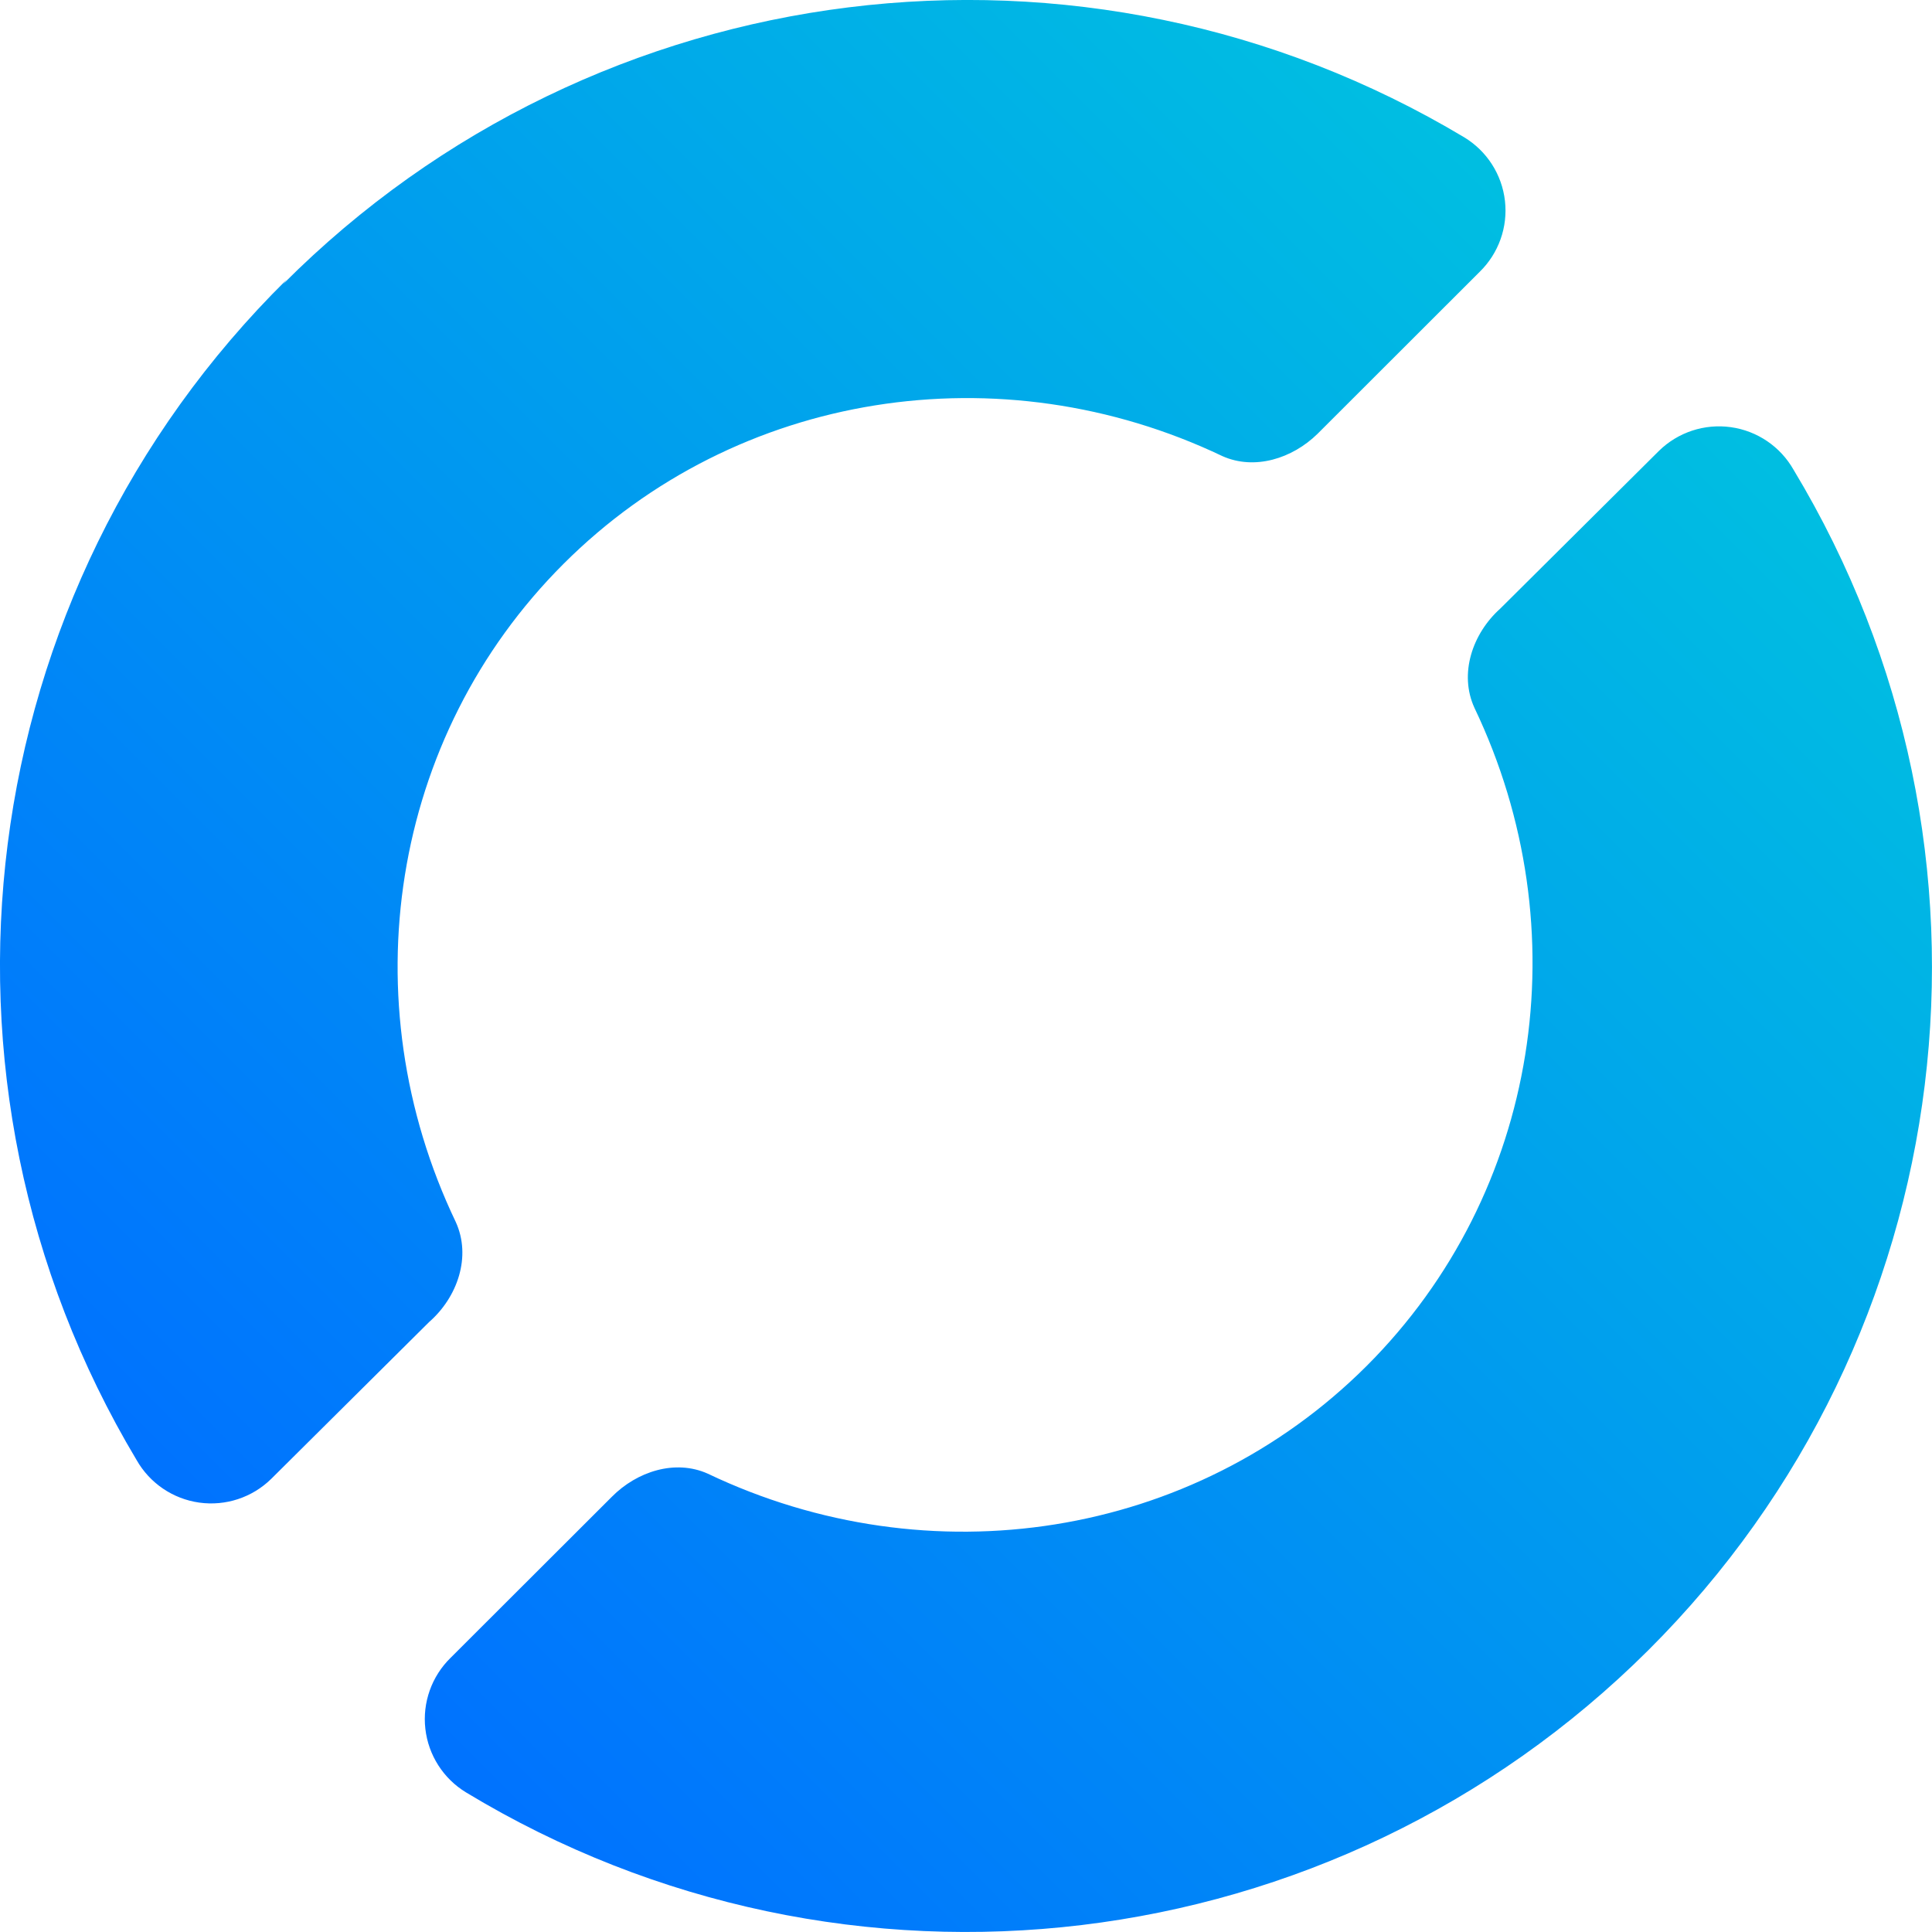
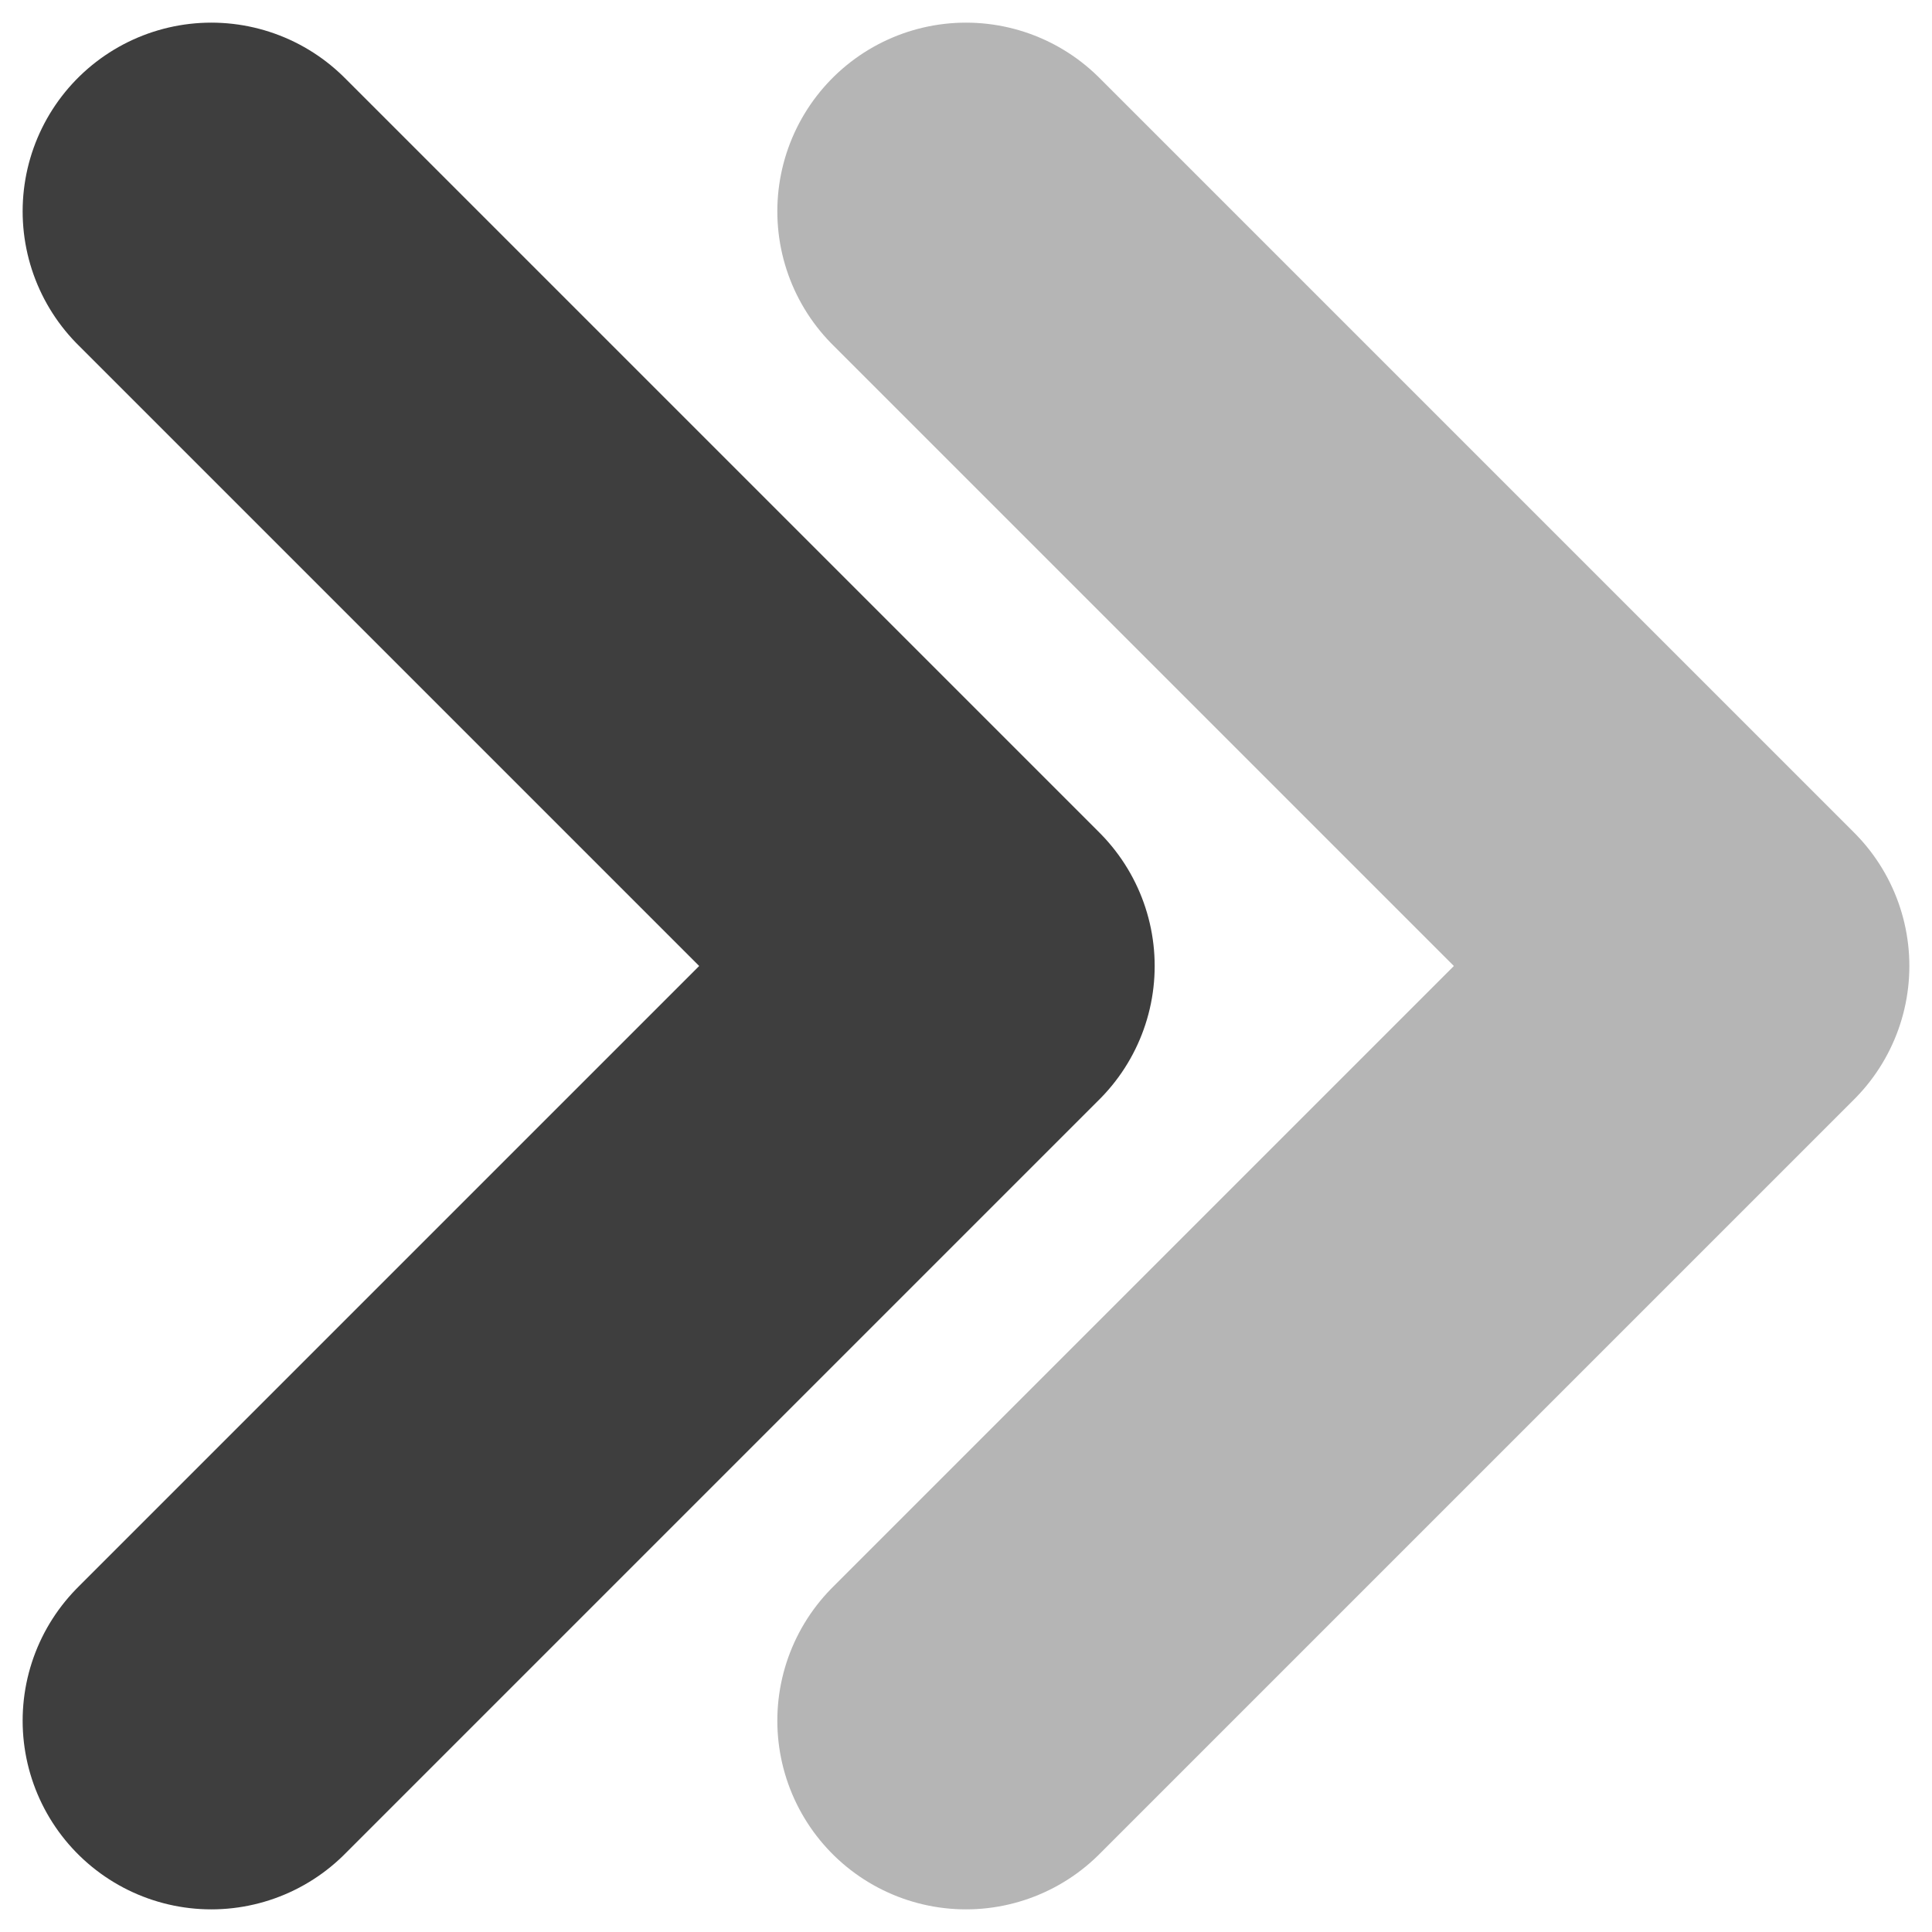
- <svg xmlns="http://www.w3.org/2000/svg" xmlns:xlink="http://www.w3.org/1999/xlink" xml:space="preserve" viewBox="66.993 897.484 26 26">
-   <linearGradient id="a" x1=".148" x2=".845" y1=".851" y2=".154" gradientTransform="matrix(26.301 0 0 26.331 90.674 911.757)" gradientUnits="userSpaceOnUse">
-     <stop offset="0" stop-color="#0071ff" />
-     <stop offset="1" stop-color="#00bfe1" />
-   </linearGradient>
-   <defs>
-     <linearGradient xlink:href="#a" id="b" x1=".148" x2=".845" y1=".851" y2=".154" gradientTransform="matrix(26.00048 0 0 25.99935 66.993 897.485)" gradientUnits="userSpaceOnUse" />
-   </defs>
-   <path fill="url(#b)" d="m89.318 903.552-2.135 2.122c-.376.337-.558.879-.347 1.337 1.422 2.976.882 6.524-1.452 8.856-2.335 2.331-5.887 2.87-8.866 1.449-.439-.197-.954-.03-1.292.312l-2.17 2.167a1.154 1.154 0 0 0 .208 1.81 13.005 13.005 0 0 0 15.91-1.912 12.97 12.97 0 0 0 1.956-15.887 1.154 1.154 0 0 0-1.812-.254zm-18.467-2.305a12.969 12.969 0 0 0-2.02 15.885 1.154 1.154 0 0 0 1.812.254l2.124-2.11c.385-.336.572-.884.359-1.348-1.423-2.976-.884-6.524 1.451-8.856 2.334-2.332 5.887-2.871 8.866-1.45.434.194.942.033 1.281-.3l2.182-2.18a1.152 1.152 0 0 0-.208-1.81 13.009 13.009 0 0 0-15.893 1.973z" />
+ <svg xmlns="http://www.w3.org/2000/svg" viewBox="0 0 256 256" width="100%" height="100%">
+   <path d="M 28 28 L 128 128 L 28 228" fill="none" stroke="#3E3E3E" stroke-width="50" stroke-linecap="round" stroke-linejoin="round" />
+   <path d="M 128 28 L 228 128 L 128 228" fill="none" stroke="#B5B5B5" stroke-width="50" stroke-linecap="round" stroke-linejoin="round" />
</svg>
